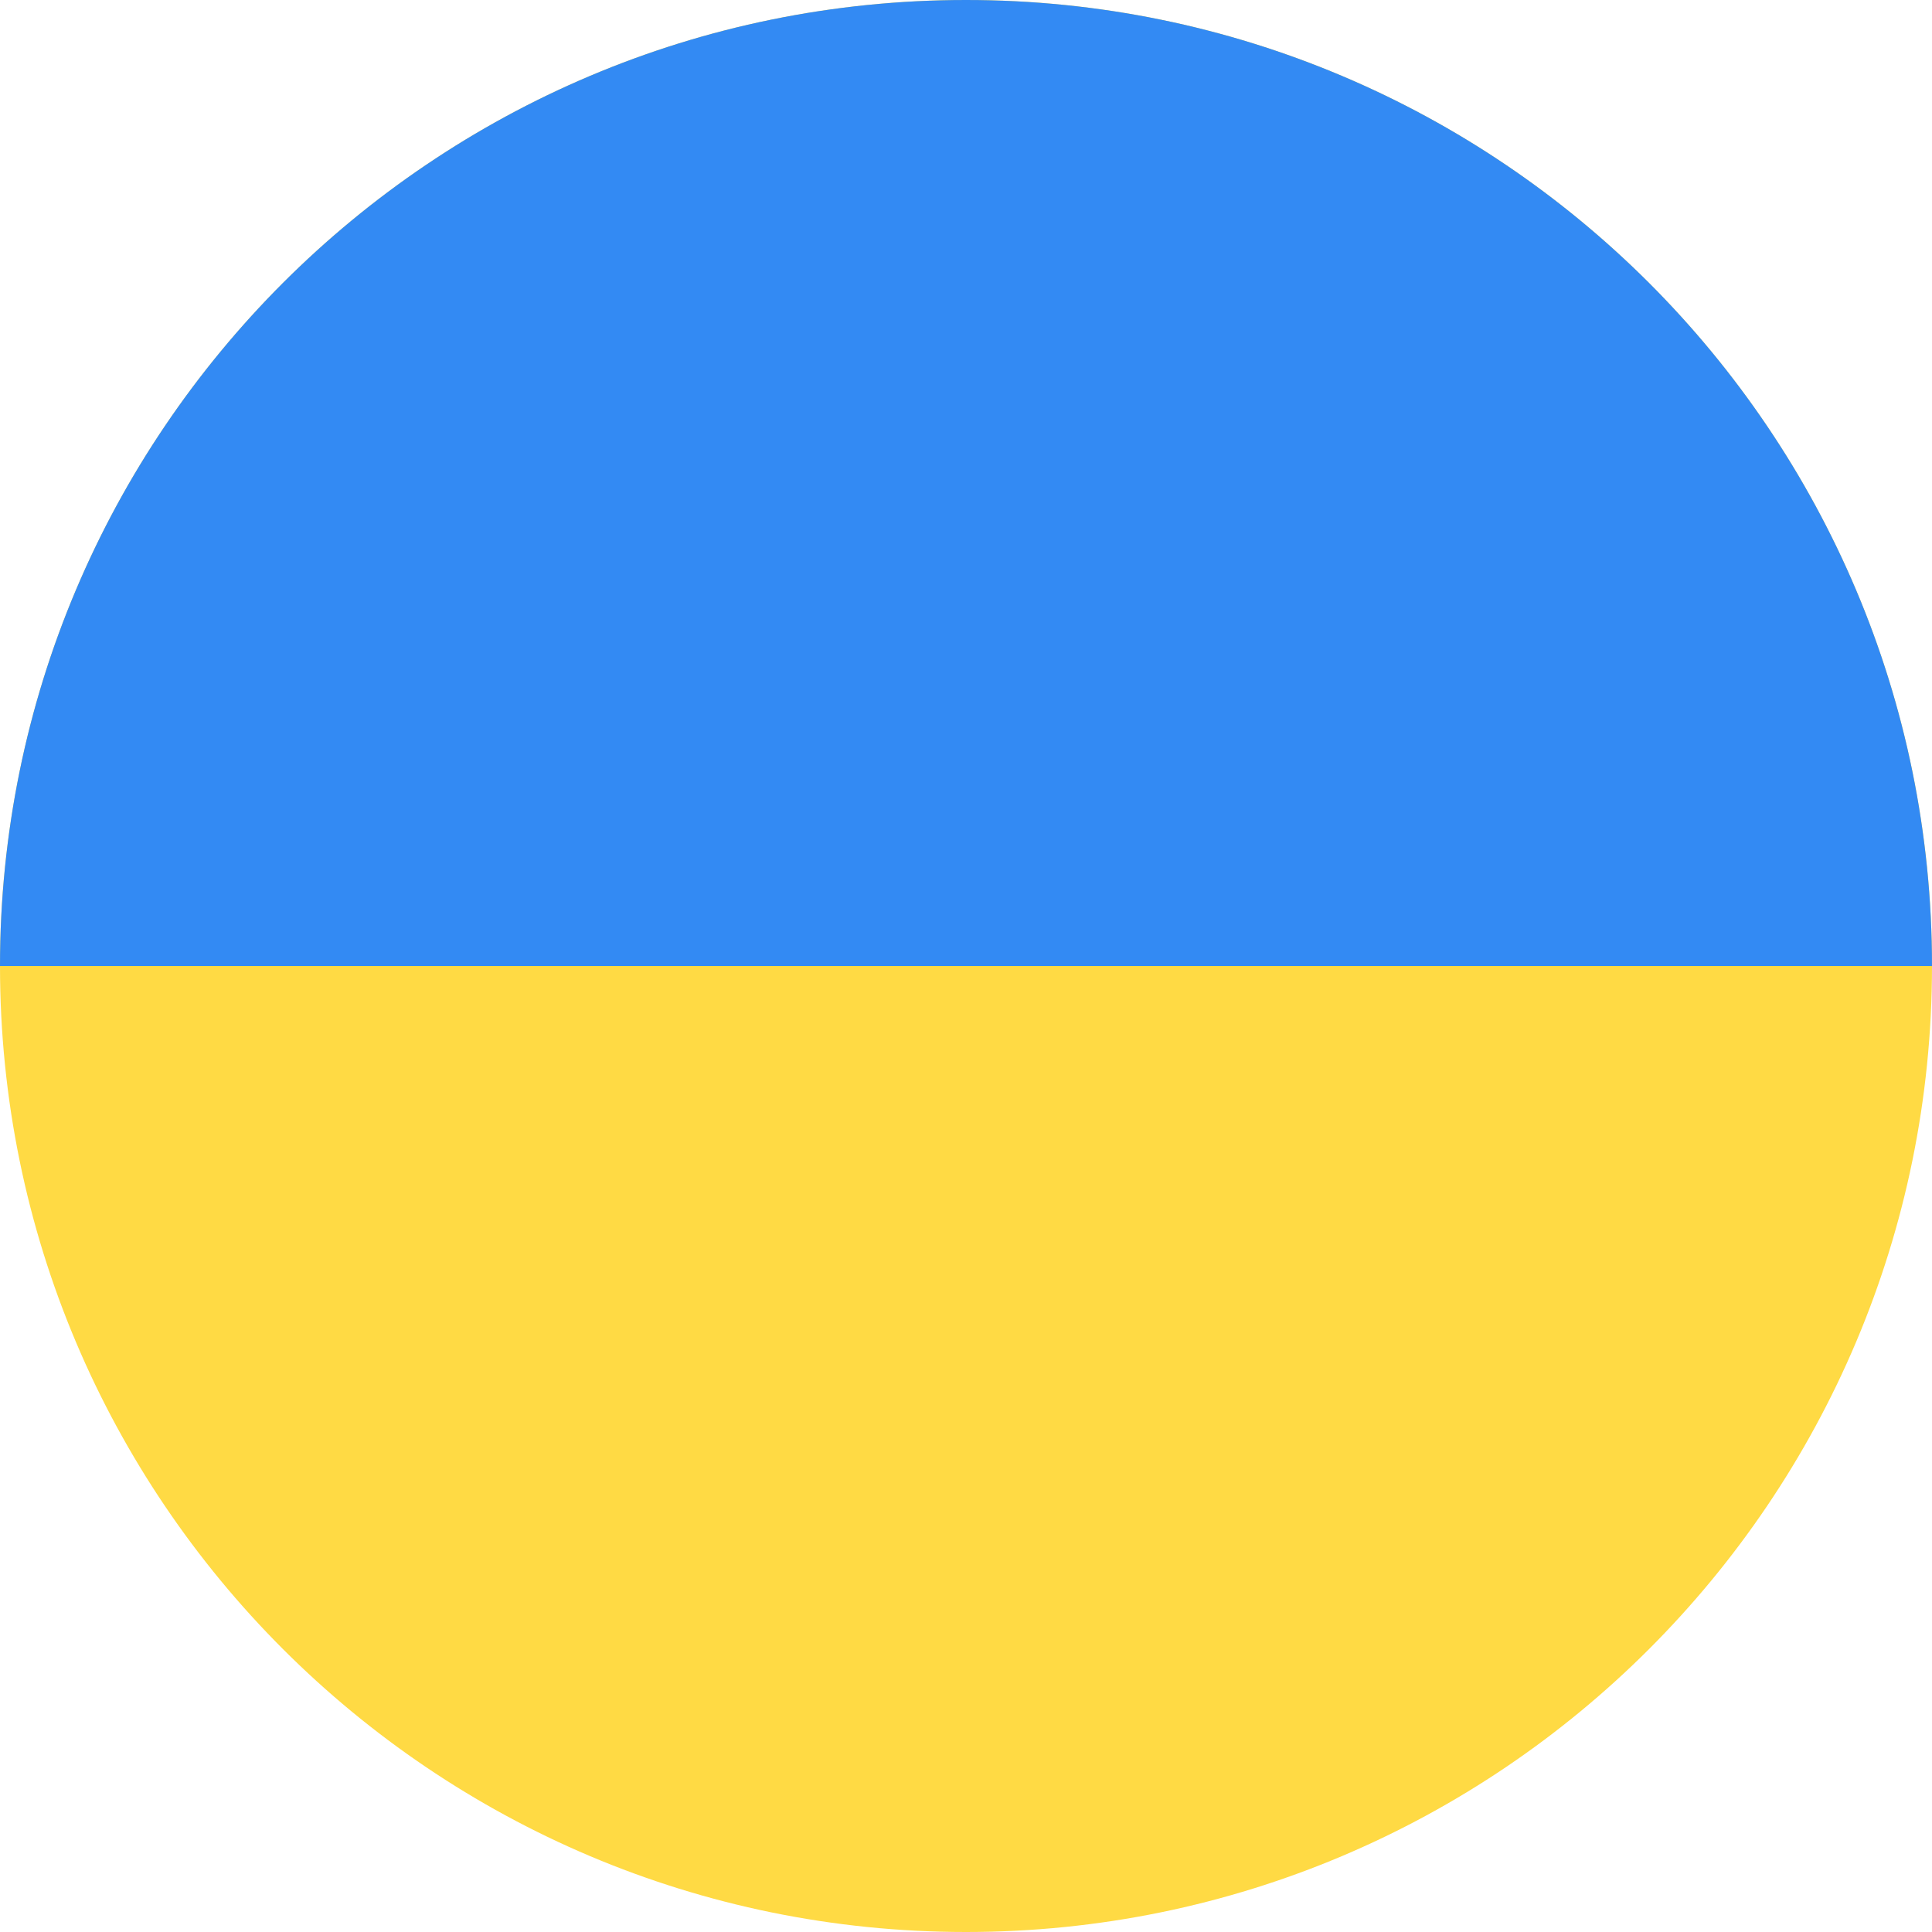
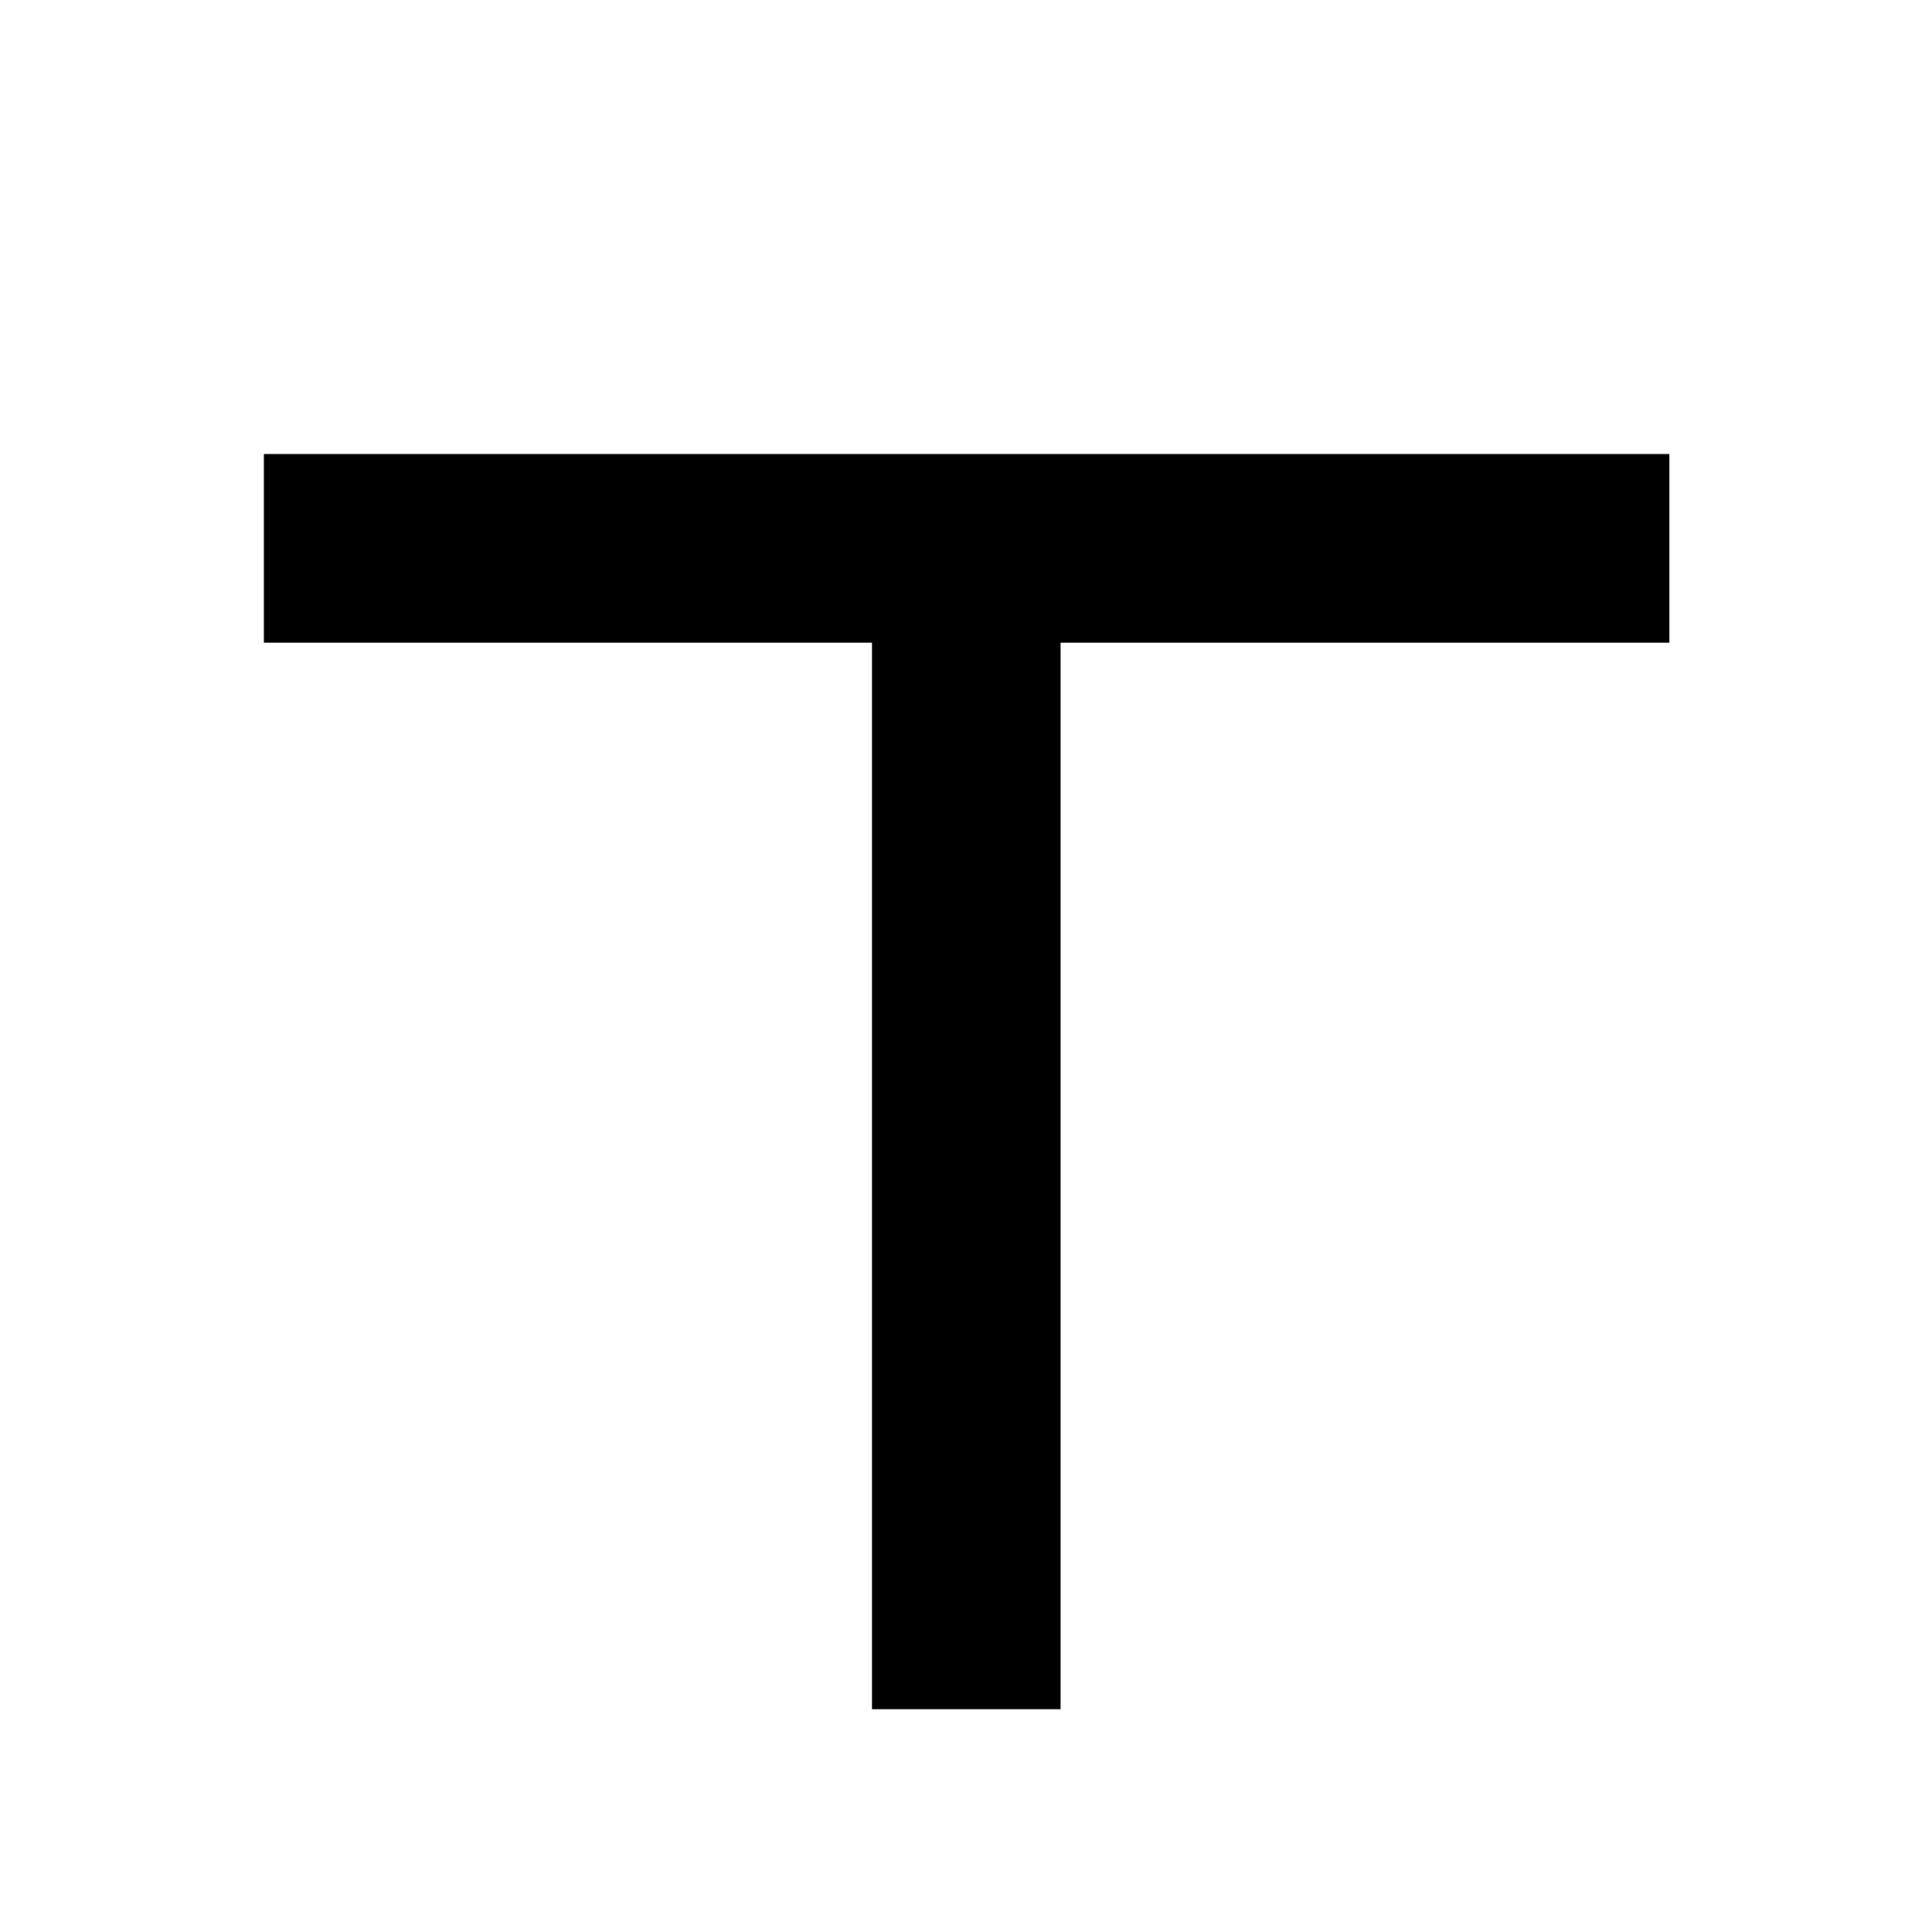
- <svg xmlns="http://www.w3.org/2000/svg" version="1.1" id="Layer_1" x="0px" y="0px" viewBox="0 0 512 512" style="enable-background:new 0 0 512 512;" xml:space="preserve">
-   <circle style="fill:#FFDA44;" cx="256" cy="256" r="256" />
-   <path style="fill:#338AF3;" d="M0,256C0,114.616,114.616,0,256,0s256,114.616,256,256" />
-   <g>
- </g>
-   <g>
- </g>
-   <g>
- </g>
-   <g>
- </g>
-   <g>
- </g>
-   <g>
- </g>
-   <g>
- </g>
-   <g>
- </g>
-   <g>
- </g>
-   <g>
- </g>
-   <g>
- </g>
-   <g>
- </g>
-   <g>
- </g>
-   <g>
- </g>
-   <g>
- </g>
+ <svg xmlns="http://www.w3.org/2000/svg" width="1024px" height="1024px" viewBox="0 0 1024 1024" version="1.1">
+   <g id="Artboard" stroke="none" stroke-width="1" fill="none" fill-rule="evenodd">
+     <rect id="Rectangle" fill="#000000" x="462.151" y="272.923" width="100" height="633" />
+     <rect id="Rectangle" fill="#000000" transform="translate(512.3446, 290.6371) rotate(90) translate(-512.3446, -290.6371) " x="462.345" y="-81.845" width="100" height="744.963" />
+   </g>
</svg>
